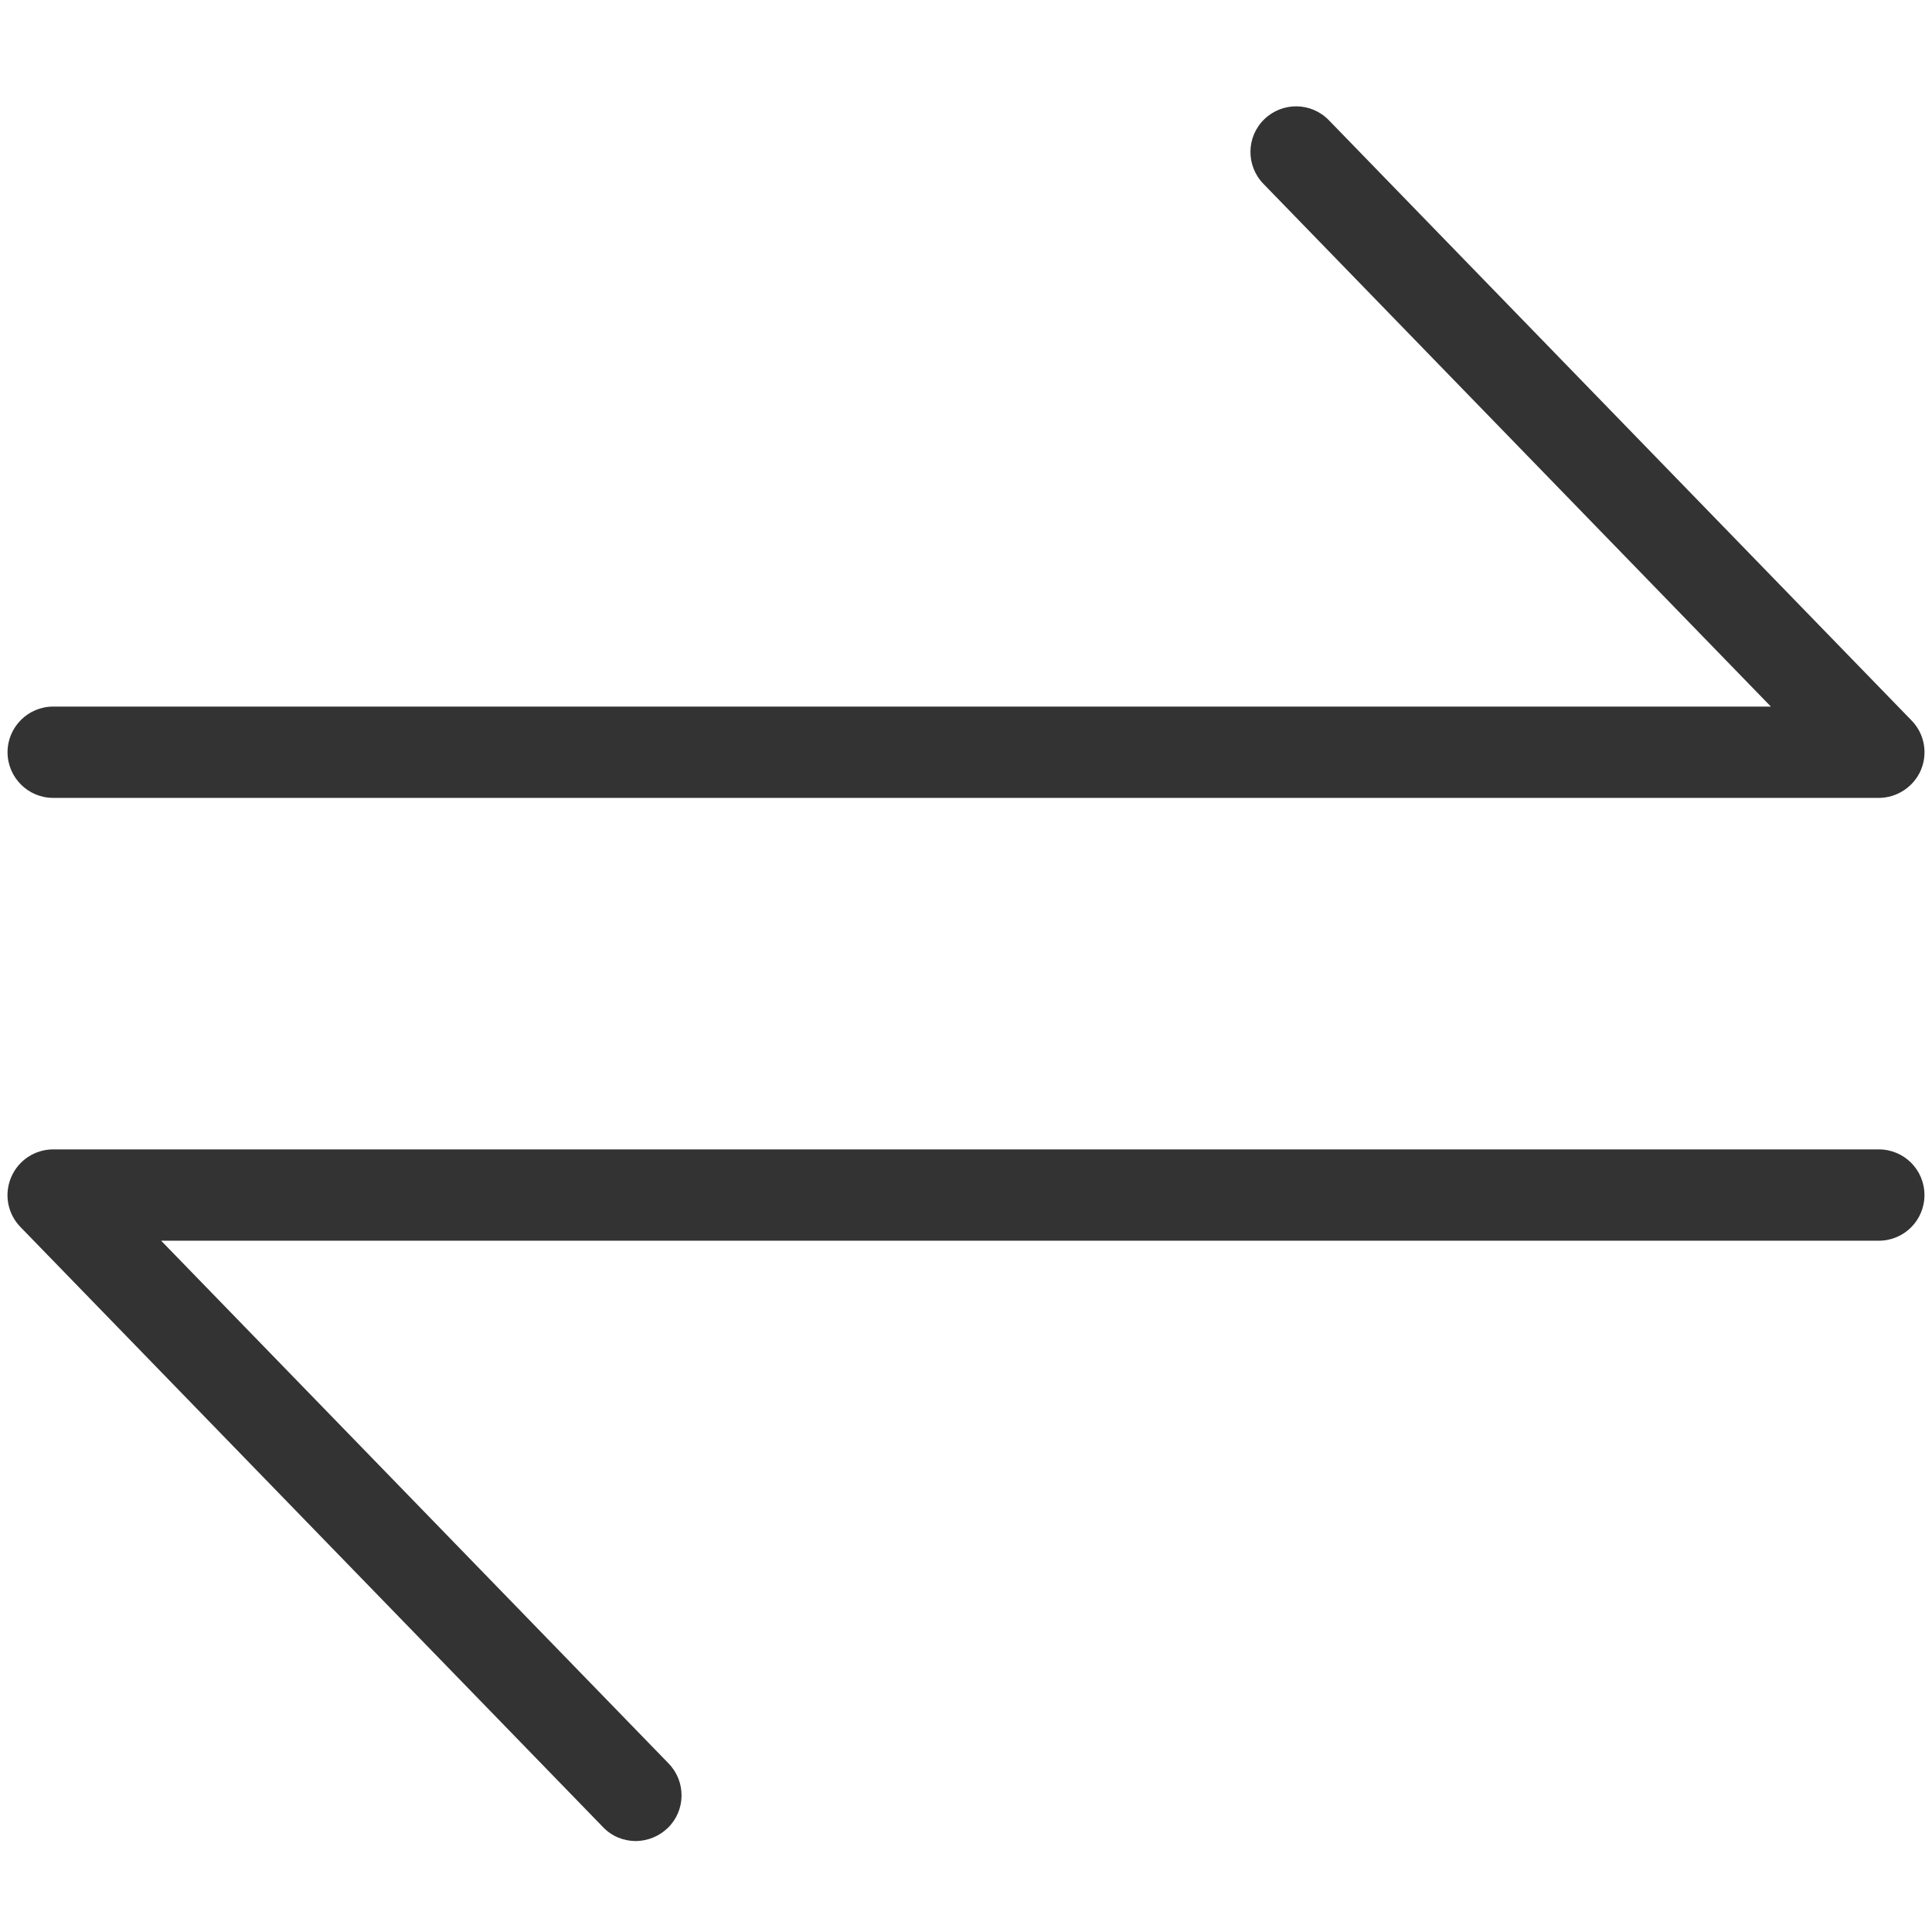
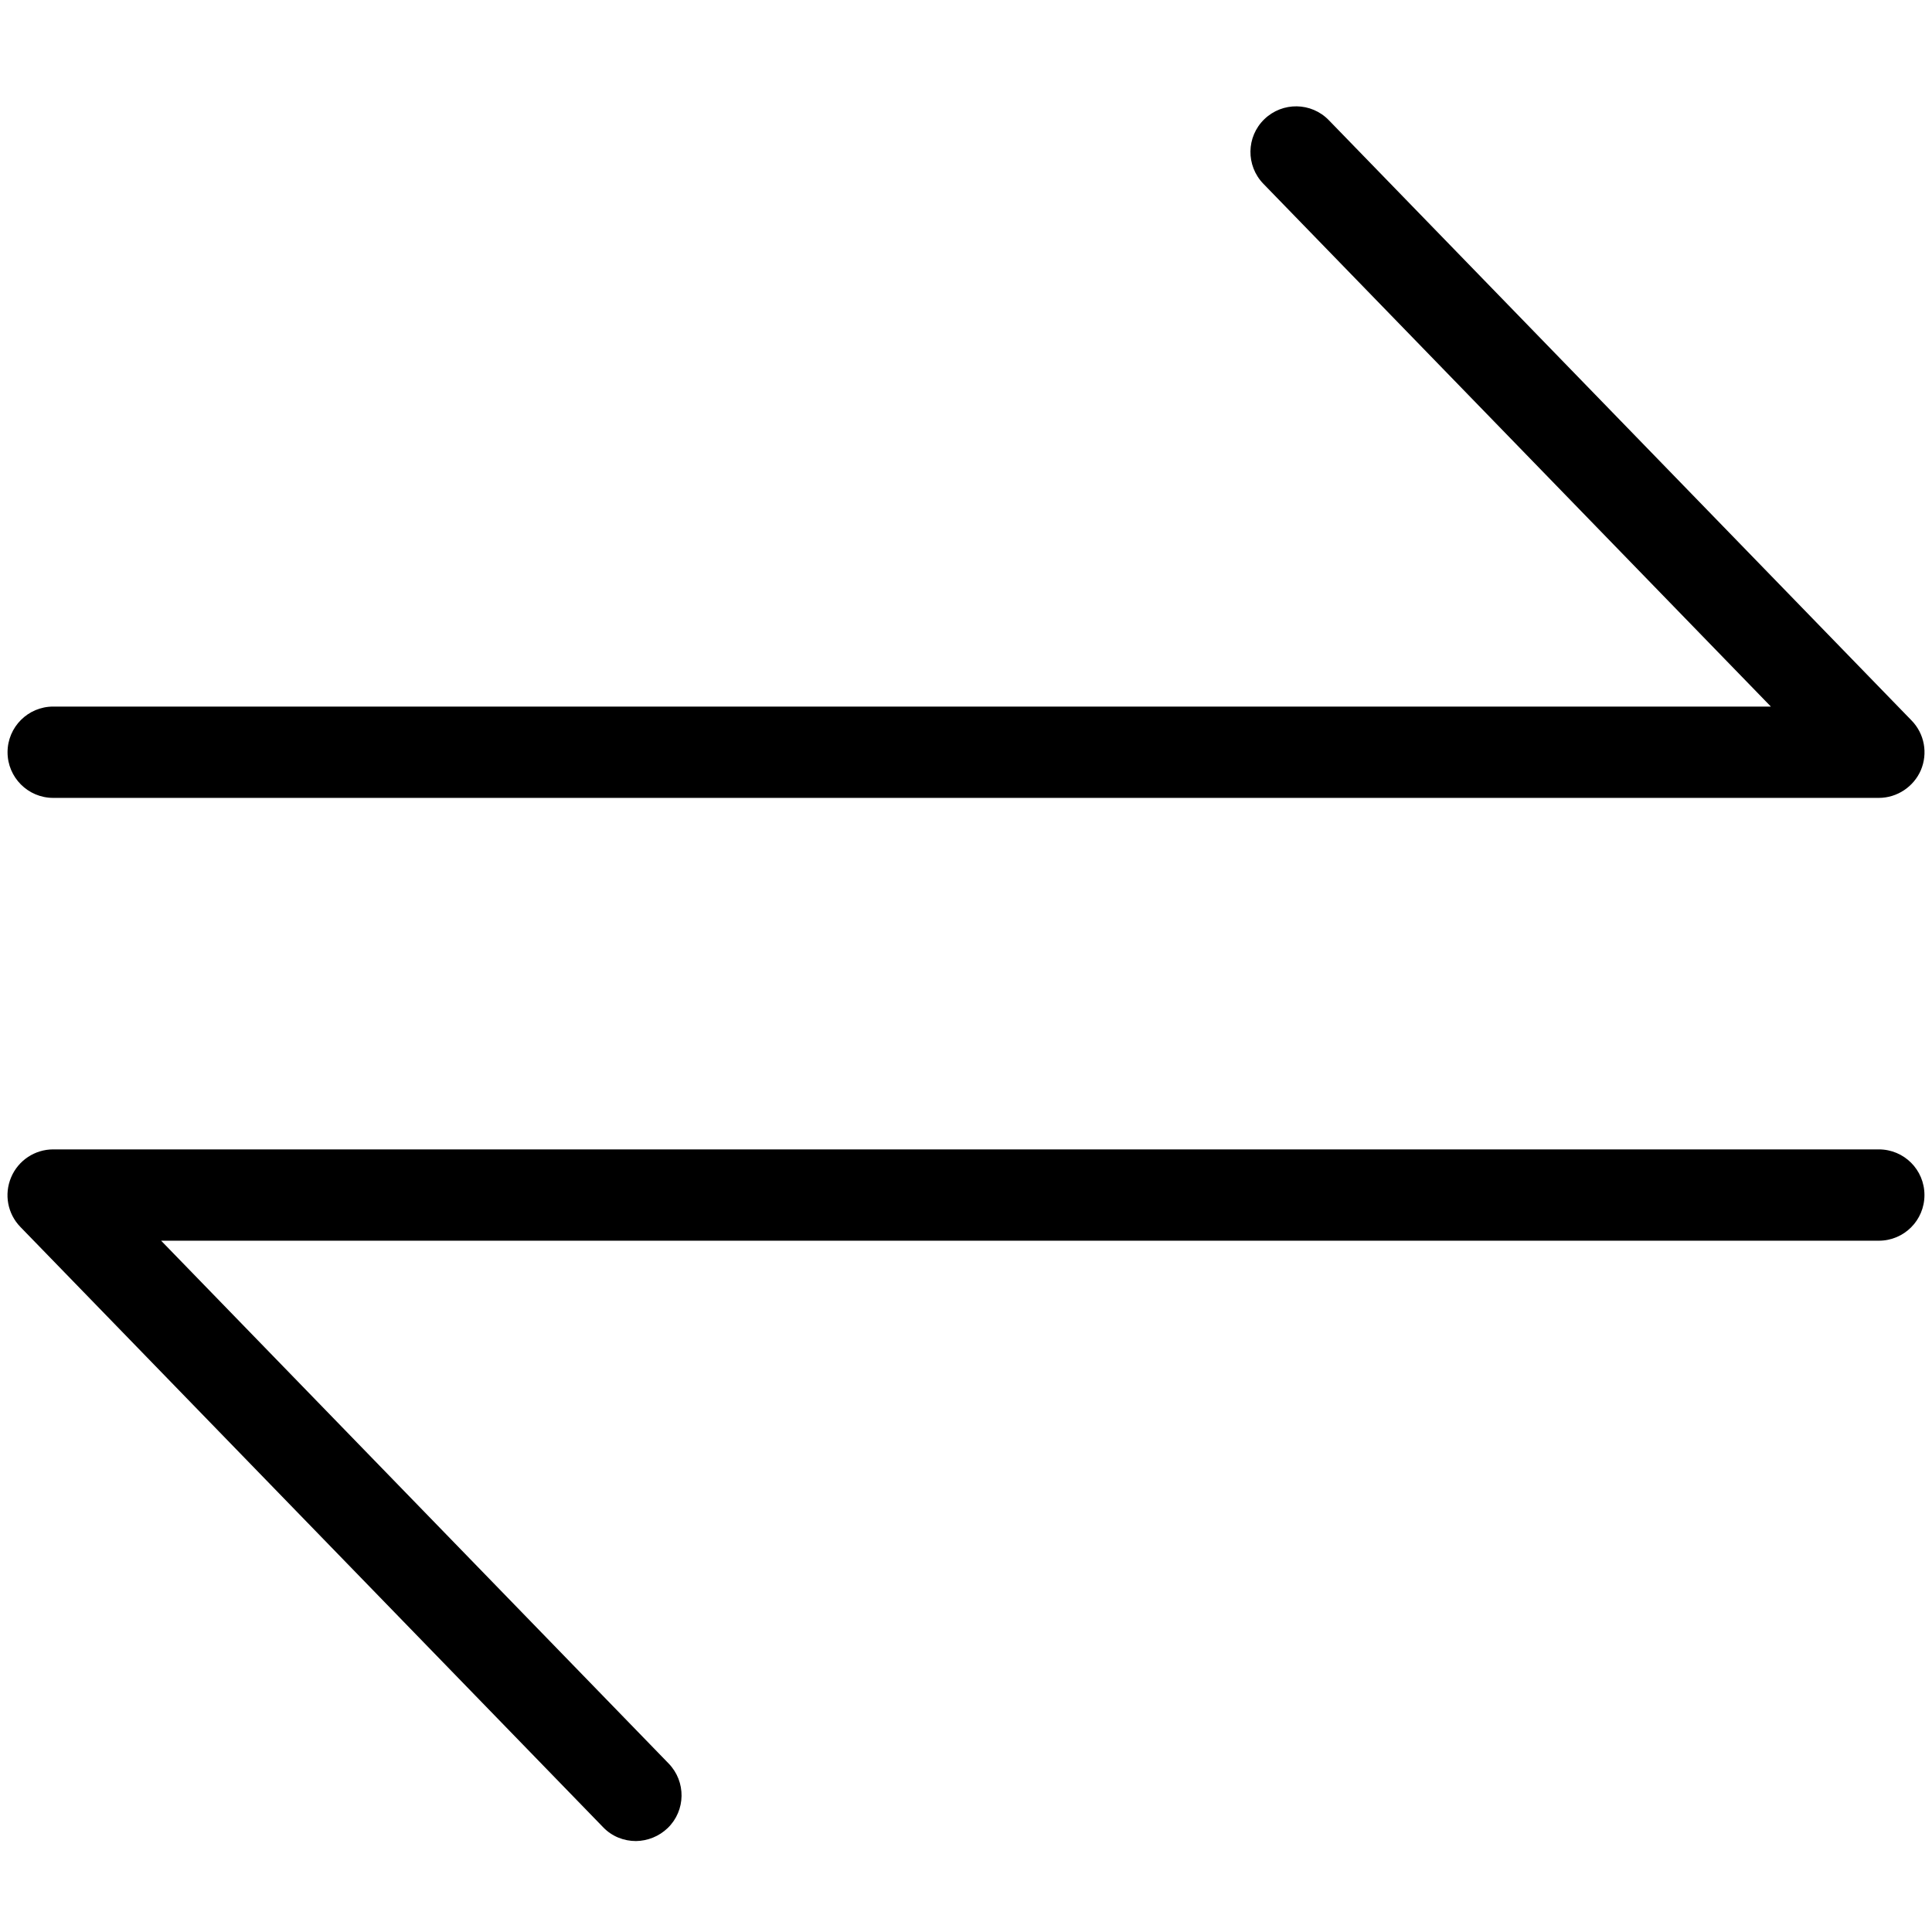
- <svg xmlns="http://www.w3.org/2000/svg" t="1685513987703" class="icon" viewBox="0 0 1024 1024" version="1.1" p-id="2392" width="200" height="200">
-   <path d="M995.8 422.9H28.2C14.8 422.9 4 412 4 398.7s10.8-24.2 24.2-24.2h910.4l-269-277.1c-9.3-9.6-9.1-24.9 0.5-34.2 9.6-9.3 24.9-9.1 34.2 0.5l308.9 318.2c6.8 7 8.7 17.3 4.9 26.3-3.8 8.8-12.6 14.7-22.3 14.7z m-641.9 546c9.6-9.3 9.8-24.6 0.5-34.2l-269-277.1h910.4c13.4 0 24.2-10.8 24.2-24.2 0-13.4-10.8-24.2-24.2-24.2H28.2c-9.7 0-18.5 5.8-22.3 14.8-3.8 9-1.9 19.3 4.9 26.3l308.9 318.2c4.7 4.9 11 7.3 17.4 7.3 6.1-0.1 12.1-2.4 16.8-6.9z" fill="#333333" p-id="2393" />
+ <svg xmlns="http://www.w3.org/2000/svg" viewBox="0 0 1024 1024">
+   <path d="M995.8 422.9H28.2C14.8 422.9 4 412 4 398.7s10.8-24.2 24.2-24.2h910.4l-269-277.1c-9.3-9.6-9.1-24.9 0.5-34.2 9.6-9.3 24.9-9.1 34.2 0.5l308.9 318.2c6.8 7 8.7 17.3 4.9 26.3-3.8 8.8-12.6 14.7-22.3 14.7z m-641.9 546c9.6-9.3 9.8-24.6 0.5-34.2l-269-277.1h910.4c13.4 0 24.2-10.8 24.2-24.2 0-13.4-10.8-24.2-24.2-24.2H28.2c-9.7 0-18.5 5.8-22.3 14.8-3.8 9-1.9 19.3 4.9 26.3l308.9 318.2c4.7 4.9 11 7.3 17.4 7.3 6.1-0.1 12.1-2.4 16.8-6.9z" />
</svg>
